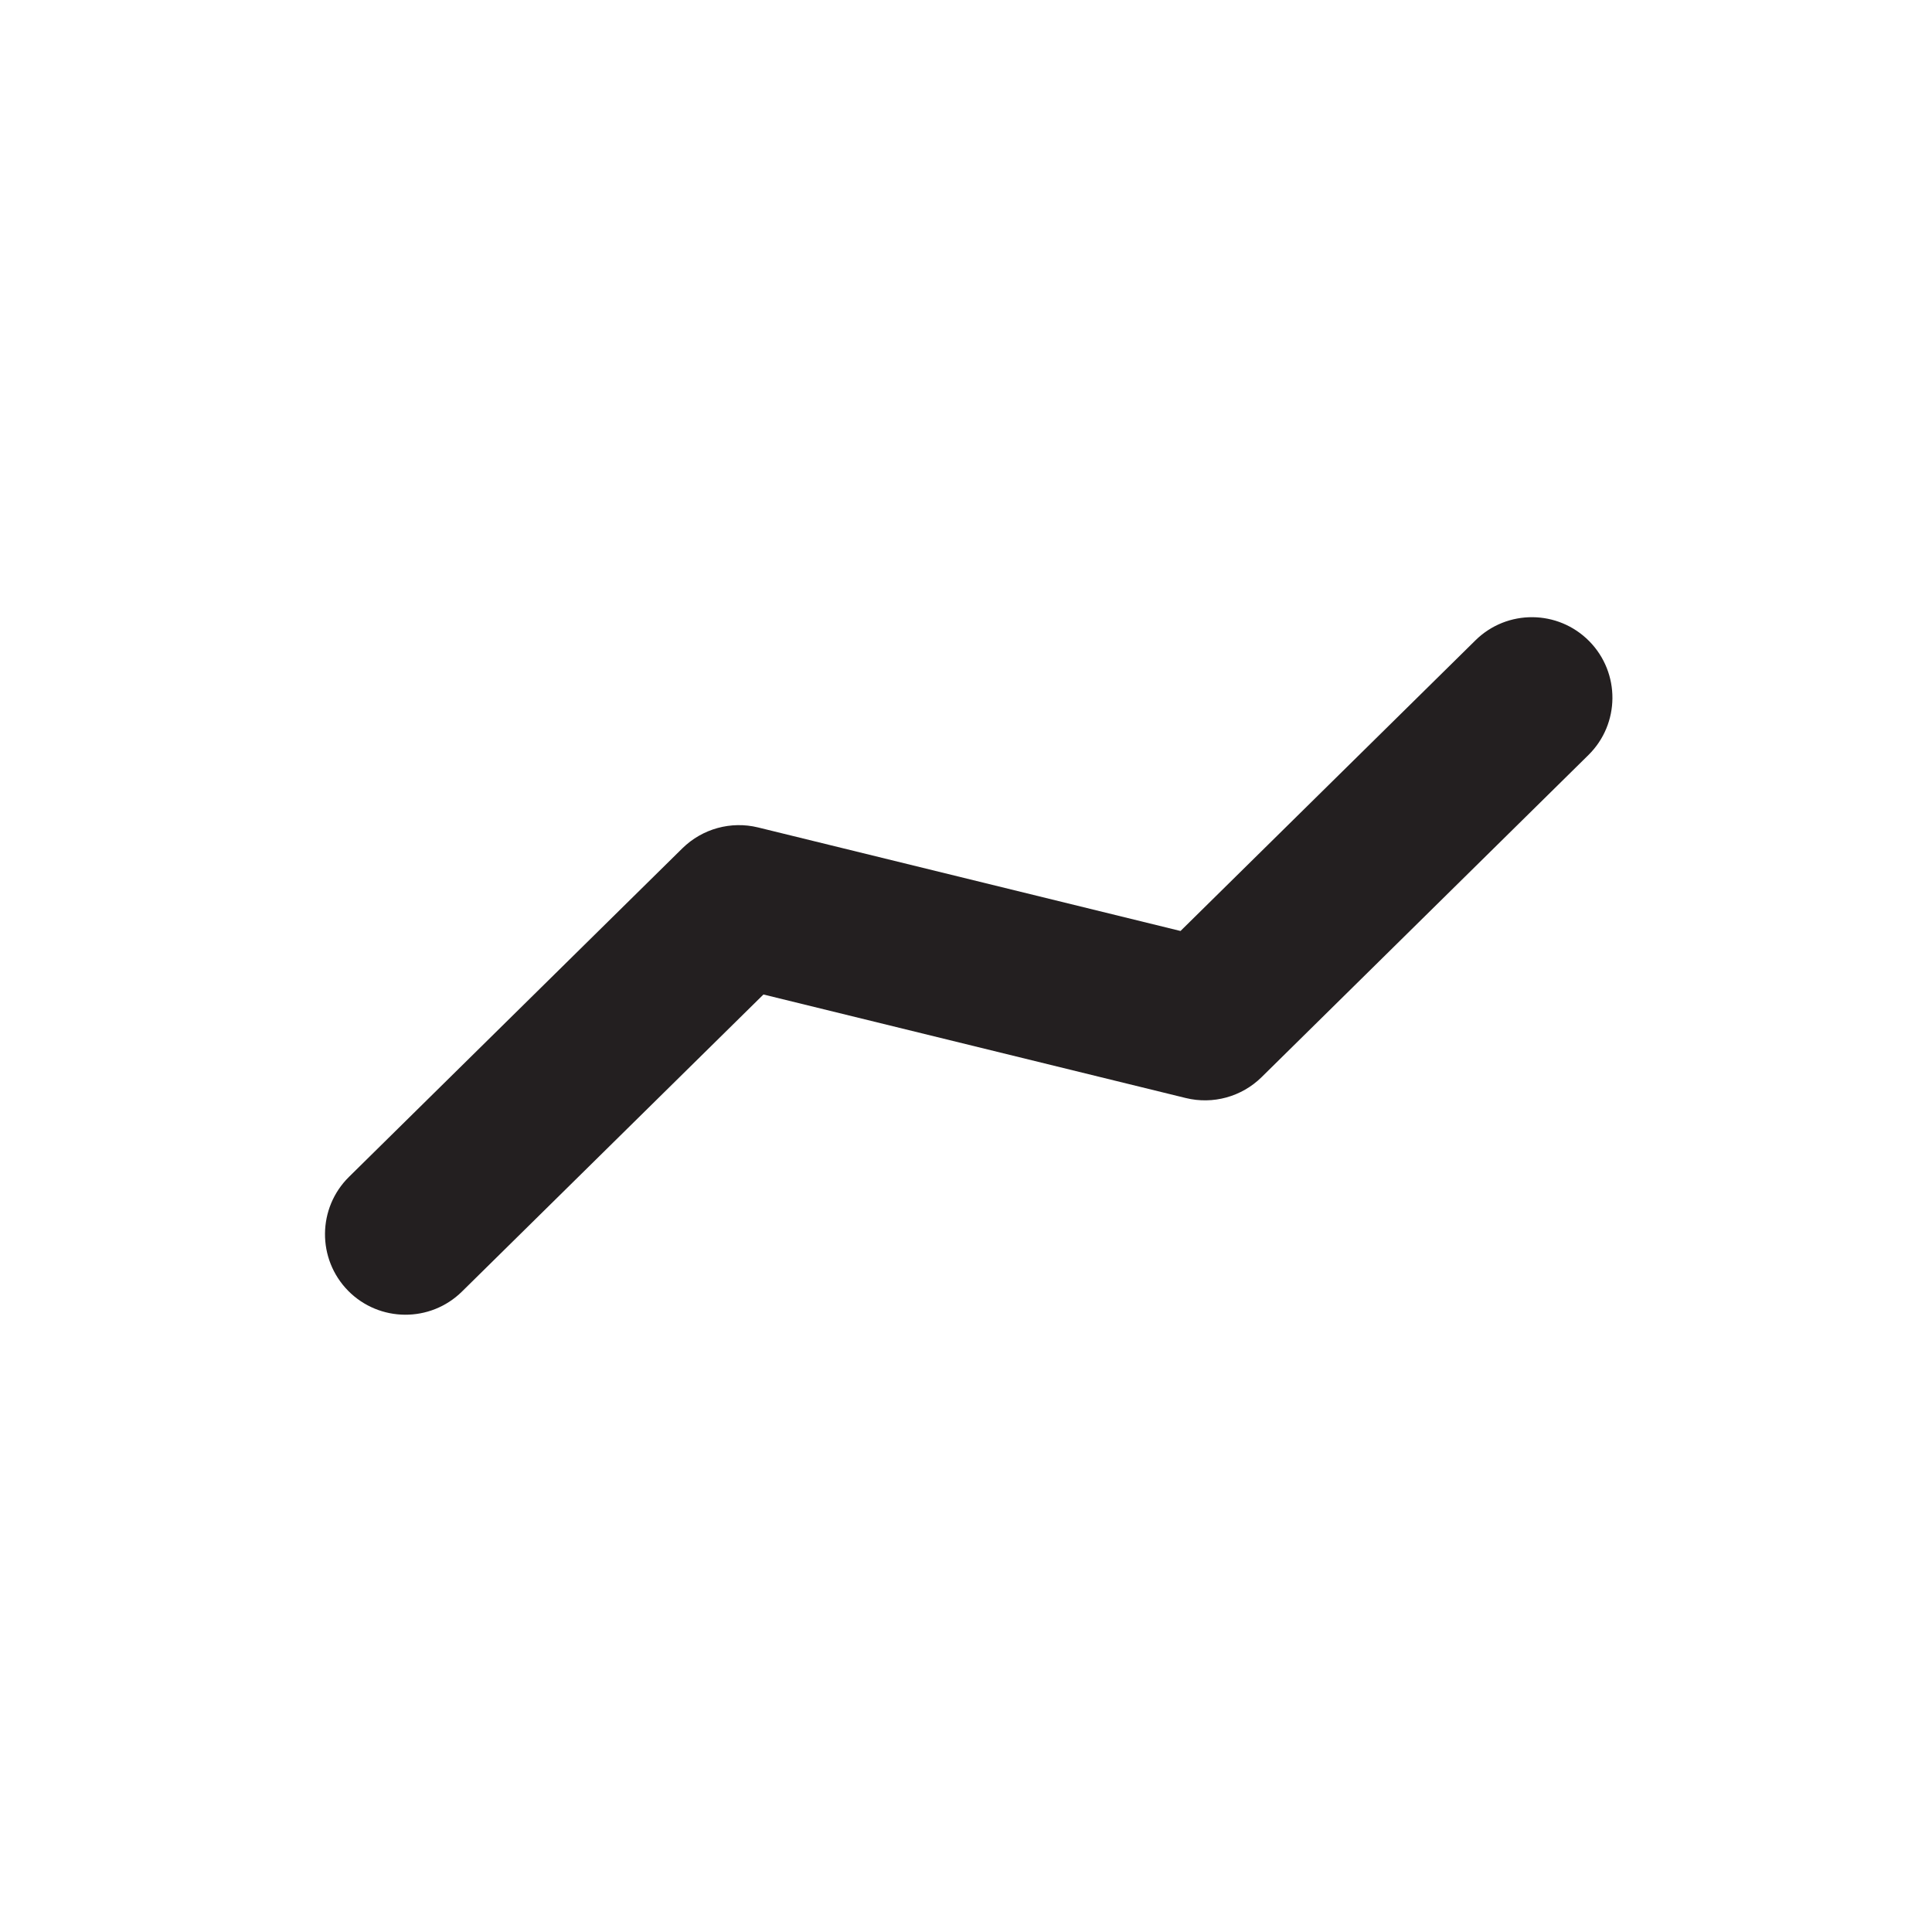
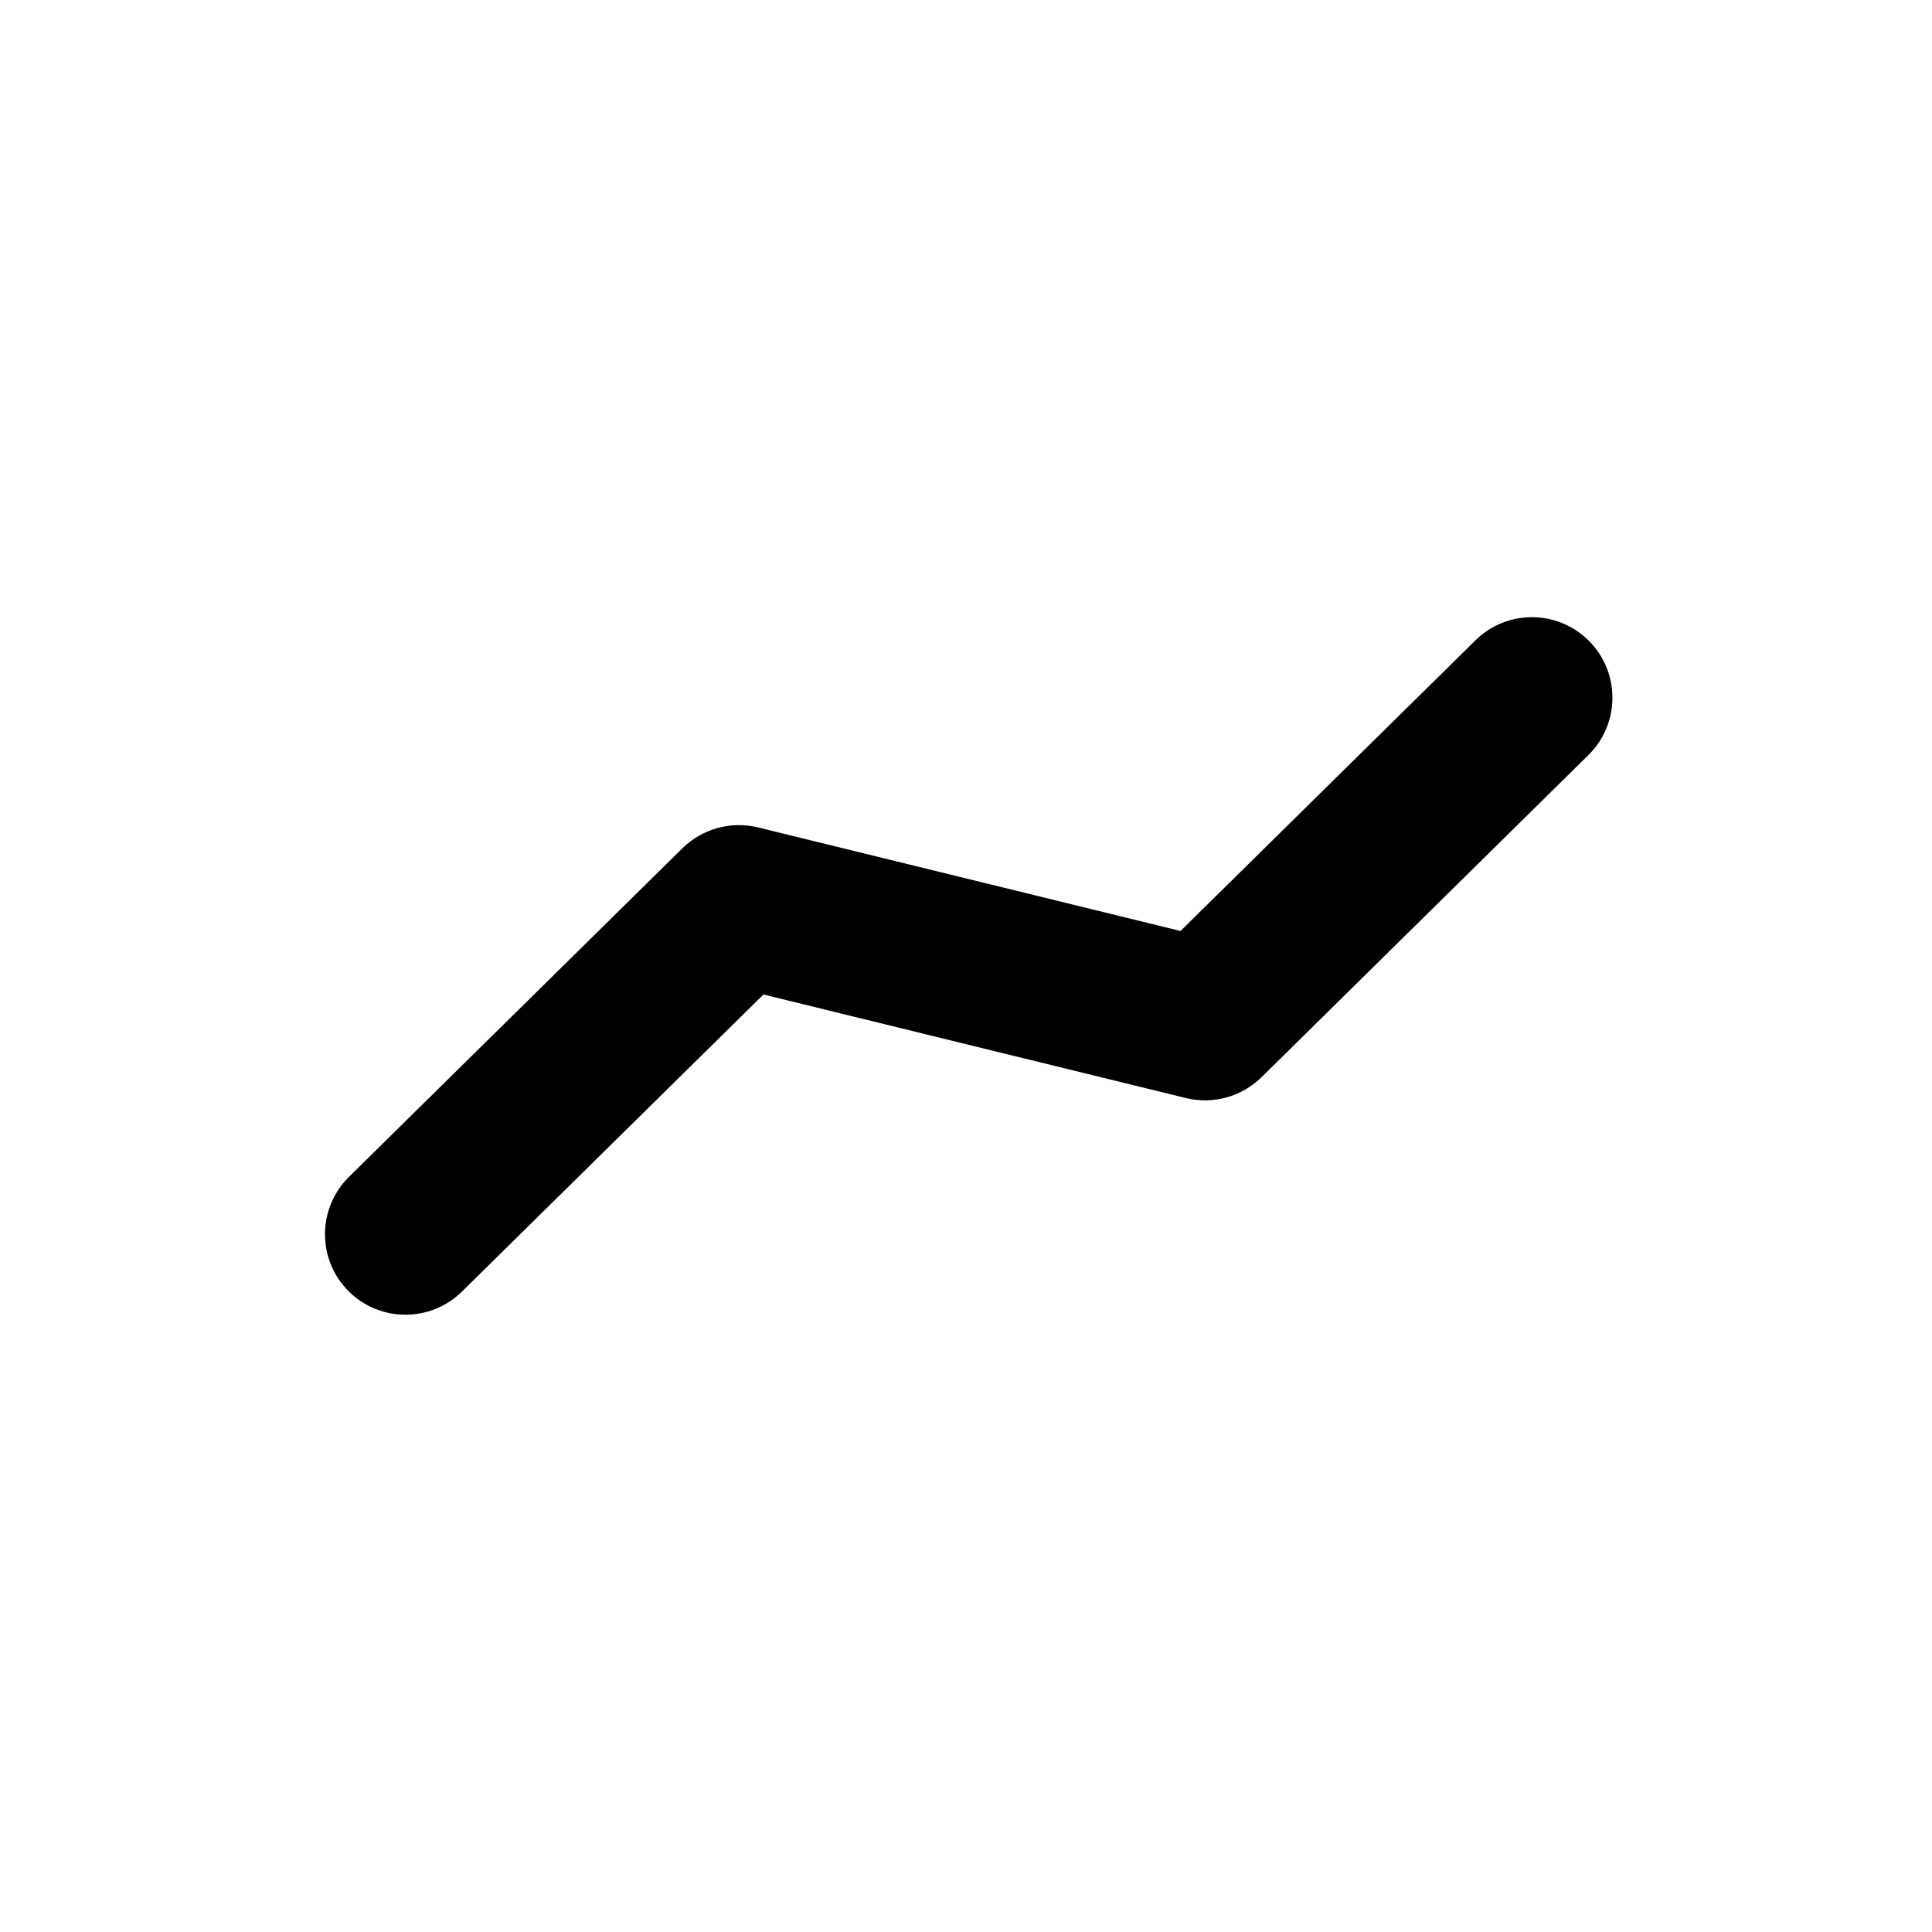
<svg xmlns="http://www.w3.org/2000/svg" width="32" height="32" viewBox="0 0 32 32" fill="none">
-   <path fill-rule="evenodd" clip-rule="evenodd" d="M26.323 10.62C26.84 11.145 26.834 11.989 26.309 12.506L20.895 17.842C20.565 18.166 20.091 18.297 19.641 18.187L12.645 16.472L7.652 21.392C7.128 21.909 6.283 21.903 5.766 21.379C5.25 20.854 5.256 20.01 5.78 19.493L11.303 14.05C11.633 13.726 12.107 13.595 12.556 13.705L19.553 15.42L24.438 10.606C24.962 10.089 25.806 10.096 26.323 10.62Z" fill="#231F20" />
+   <path fill-rule="evenodd" clip-rule="evenodd" d="M26.323 10.62C26.84 11.145 26.834 11.989 26.309 12.506L20.895 17.842C20.565 18.166 20.091 18.297 19.641 18.187L12.645 16.472L7.652 21.392C7.128 21.909 6.283 21.903 5.766 21.379C5.25 20.854 5.256 20.01 5.78 19.493L11.303 14.05C11.633 13.726 12.107 13.595 12.556 13.705L19.553 15.42L24.438 10.606C24.962 10.089 25.806 10.096 26.323 10.62Z" fill="currentColor" />
</svg>
